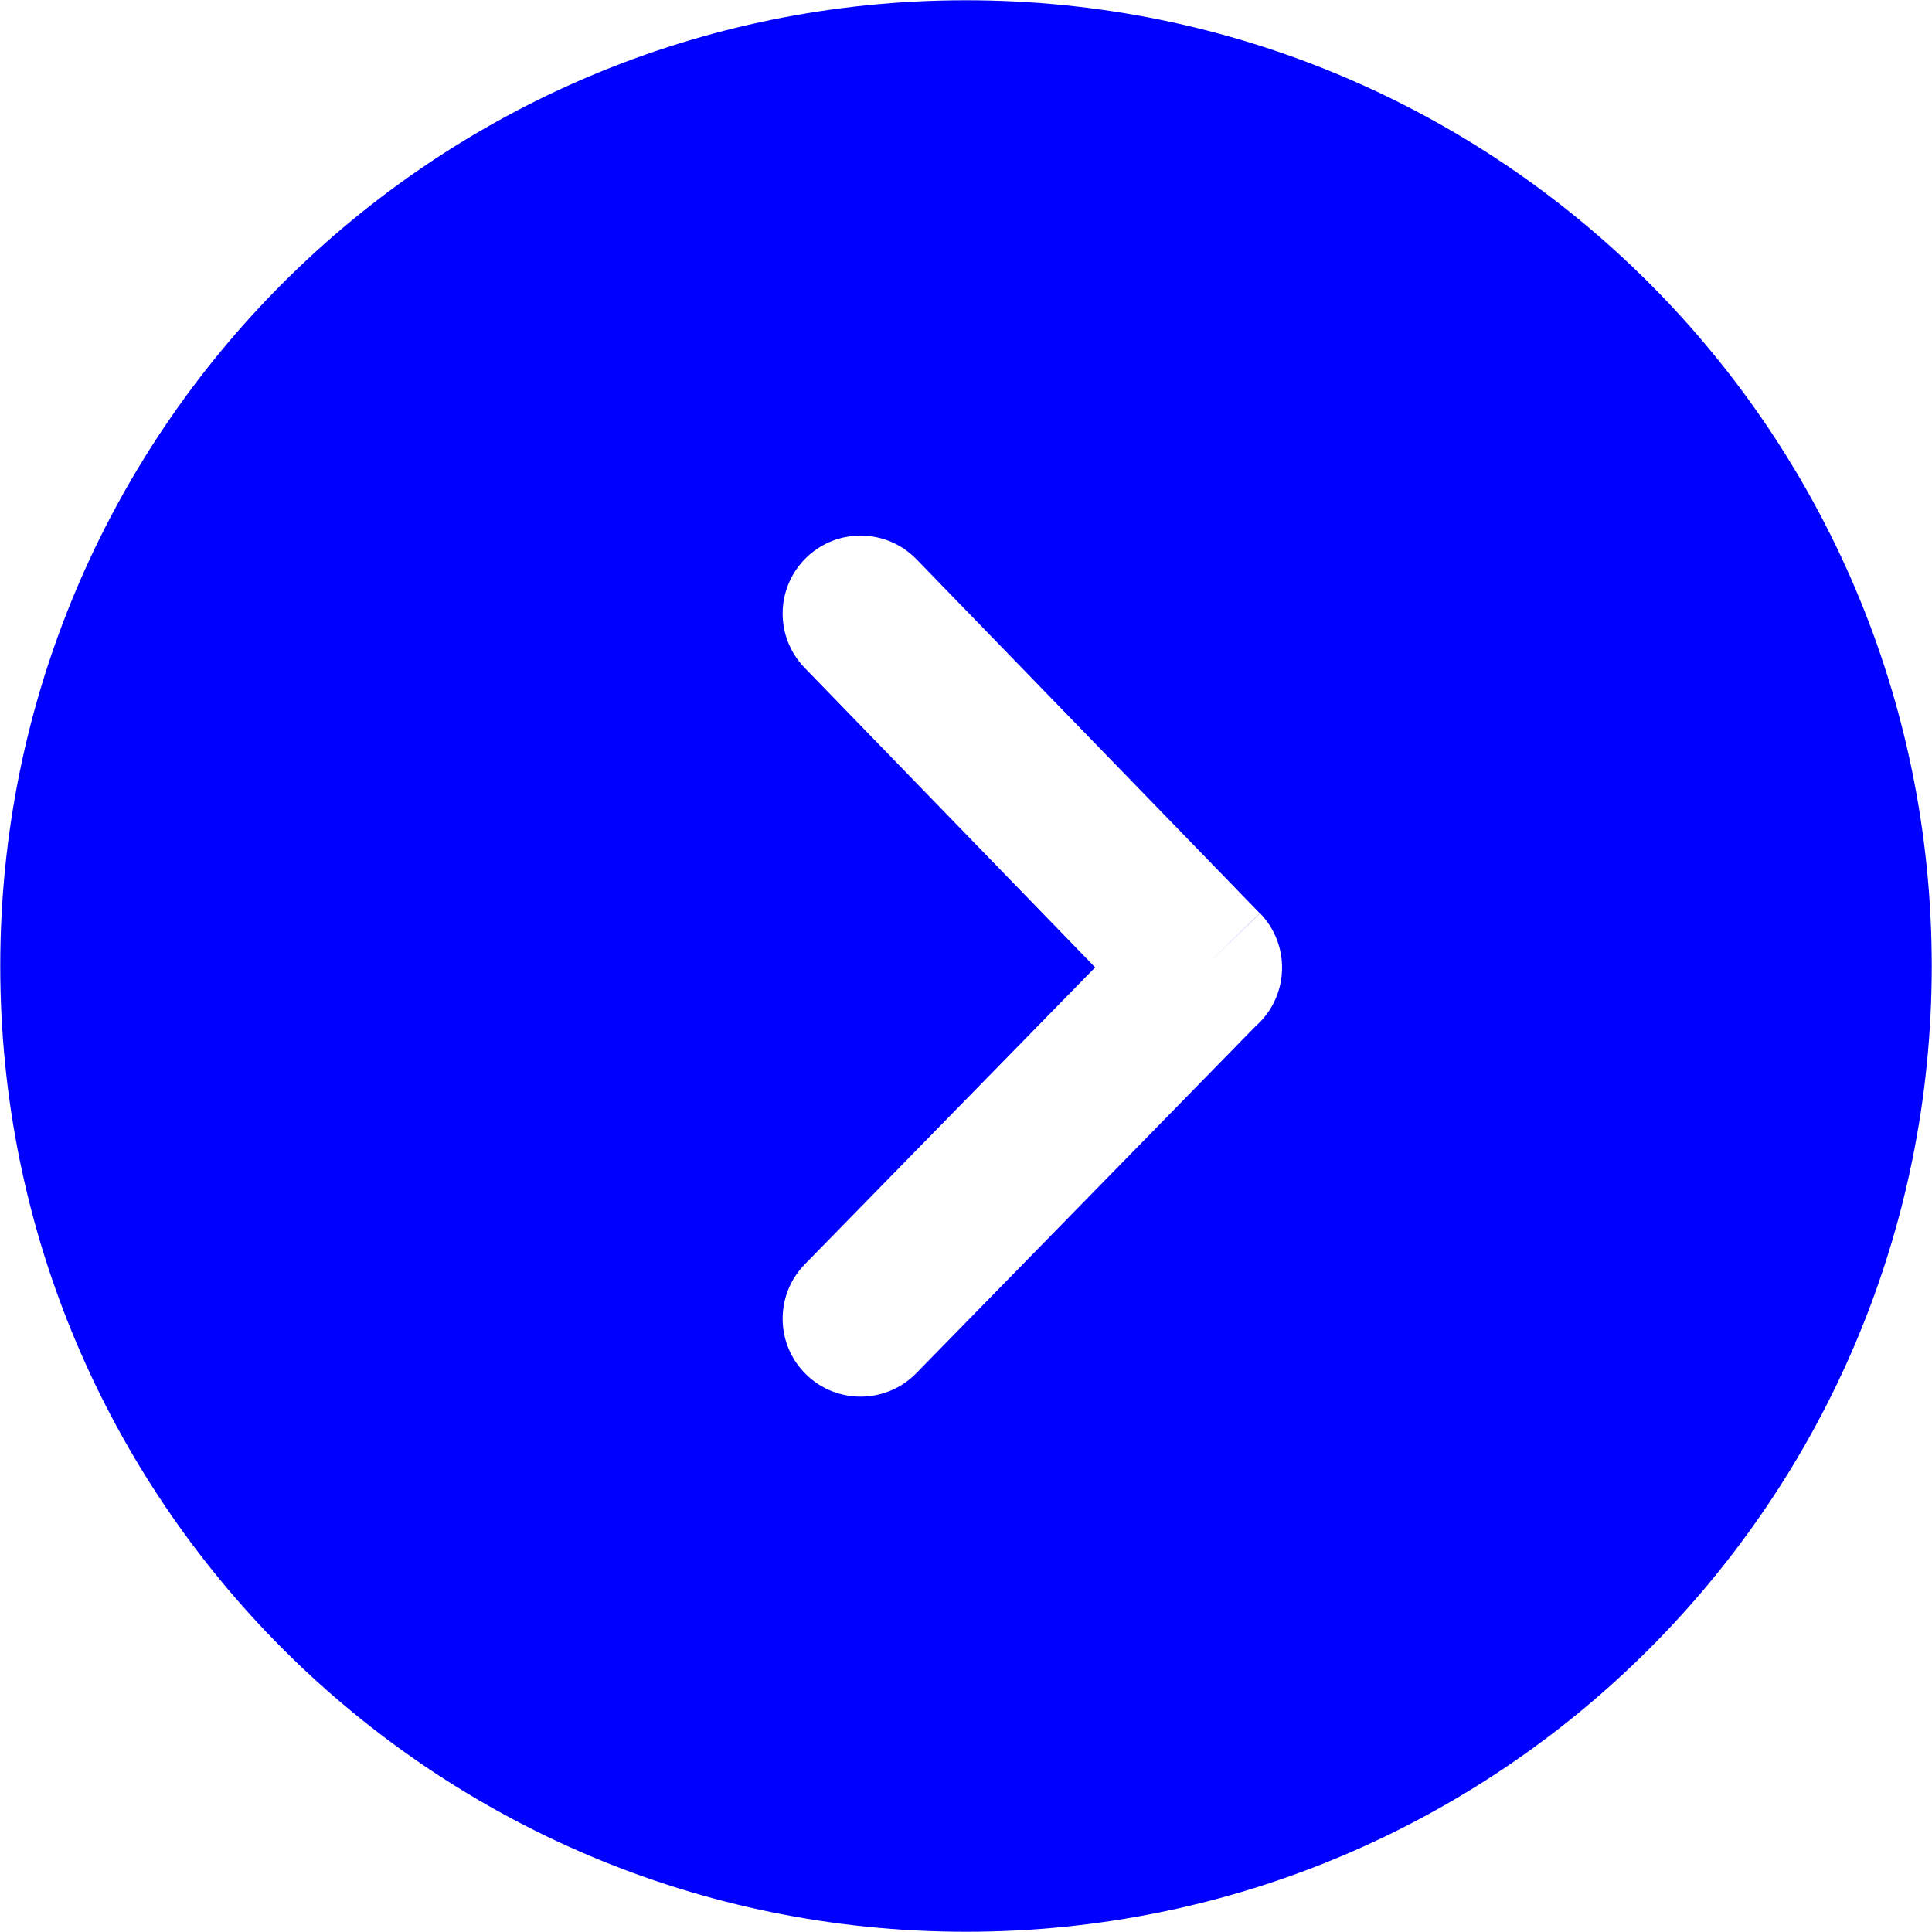
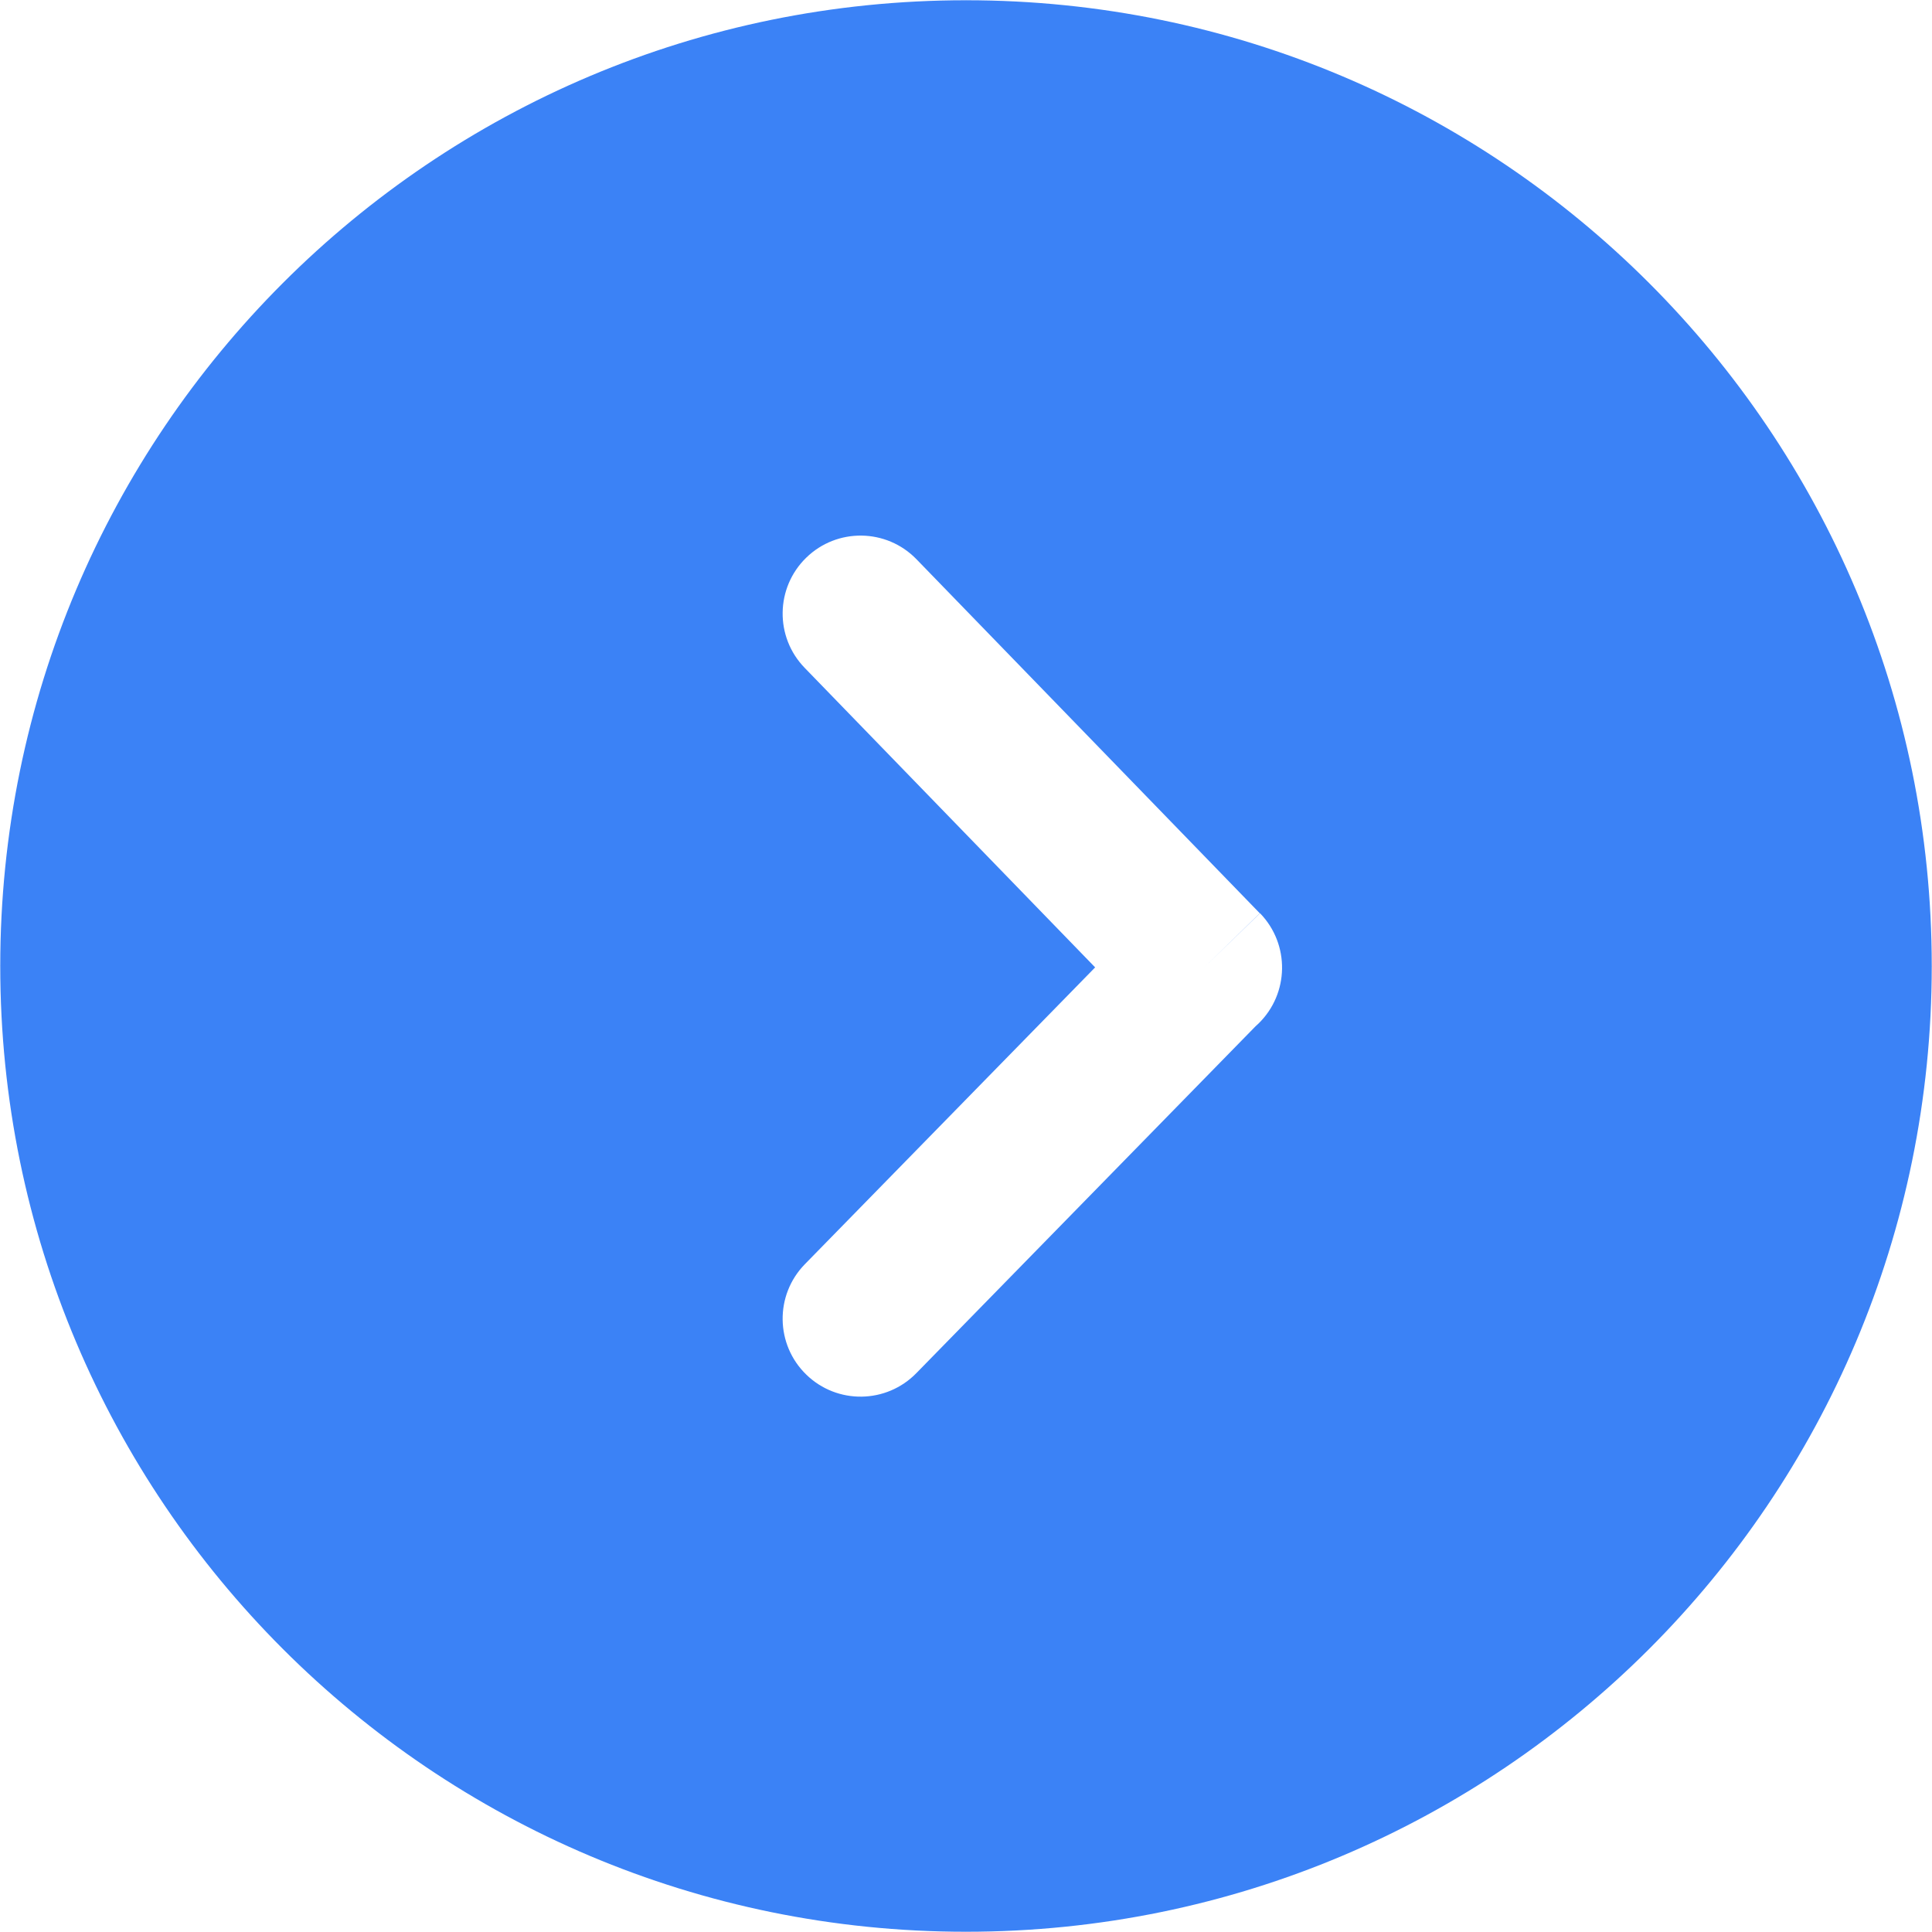
- <svg xmlns="http://www.w3.org/2000/svg" fill="blue" version="1.1" id="Layer_1" x="0px" y="0px" width="20px" height="20px" viewBox="0 0 122.88 122.88" enable-background="new 0 0 122.88 122.88" xml:space="preserve">
+ <svg xmlns="http://www.w3.org/2000/svg" fill="#3b82f6" version="1.1" id="Layer_1" x="0px" y="0px" width="20px" height="20px" viewBox="0 0 122.88 122.88" enable-background="new 0 0 122.88 122.88" xml:space="preserve">
  <g>
    <path d="M61.439,0L61.439,0v0.016c-16.976,0-32.335,6.874-43.443,17.981S0.016,44.464,0.016,61.438H0v0.002l0,0h0.016 c0,16.978,6.874,32.336,17.981,43.444c11.107,11.106,26.467,17.98,43.441,17.98v0.016h0.002l0,0v-0.016 c16.977,0,32.336-6.874,43.443-17.98c11.107-11.108,17.981-26.467,17.981-43.441h0.016v-0.003l0,0h-0.016 c0-16.976-6.874-32.335-17.981-43.442S78.416,0.016,61.442,0.016V0H61.439L61.439,0z M51.181,42.479 c-1.909-1.964-1.864-5.1,0.098-7.01c1.961-1.909,5.1-1.866,7.009,0.098l21.838,22.519l-3.554,3.456l3.569-3.458 c1.91,1.971,1.862,5.116-0.108,7.027c-0.057,0.057-0.115,0.109-0.175,0.161L58.288,87.329c-1.909,1.963-5.048,2.007-7.009,0.097 c-1.962-1.907-2.007-5.045-0.098-7.009l18.473-18.889L51.181,42.479L51.181,42.479z" />
  </g>
</svg>
